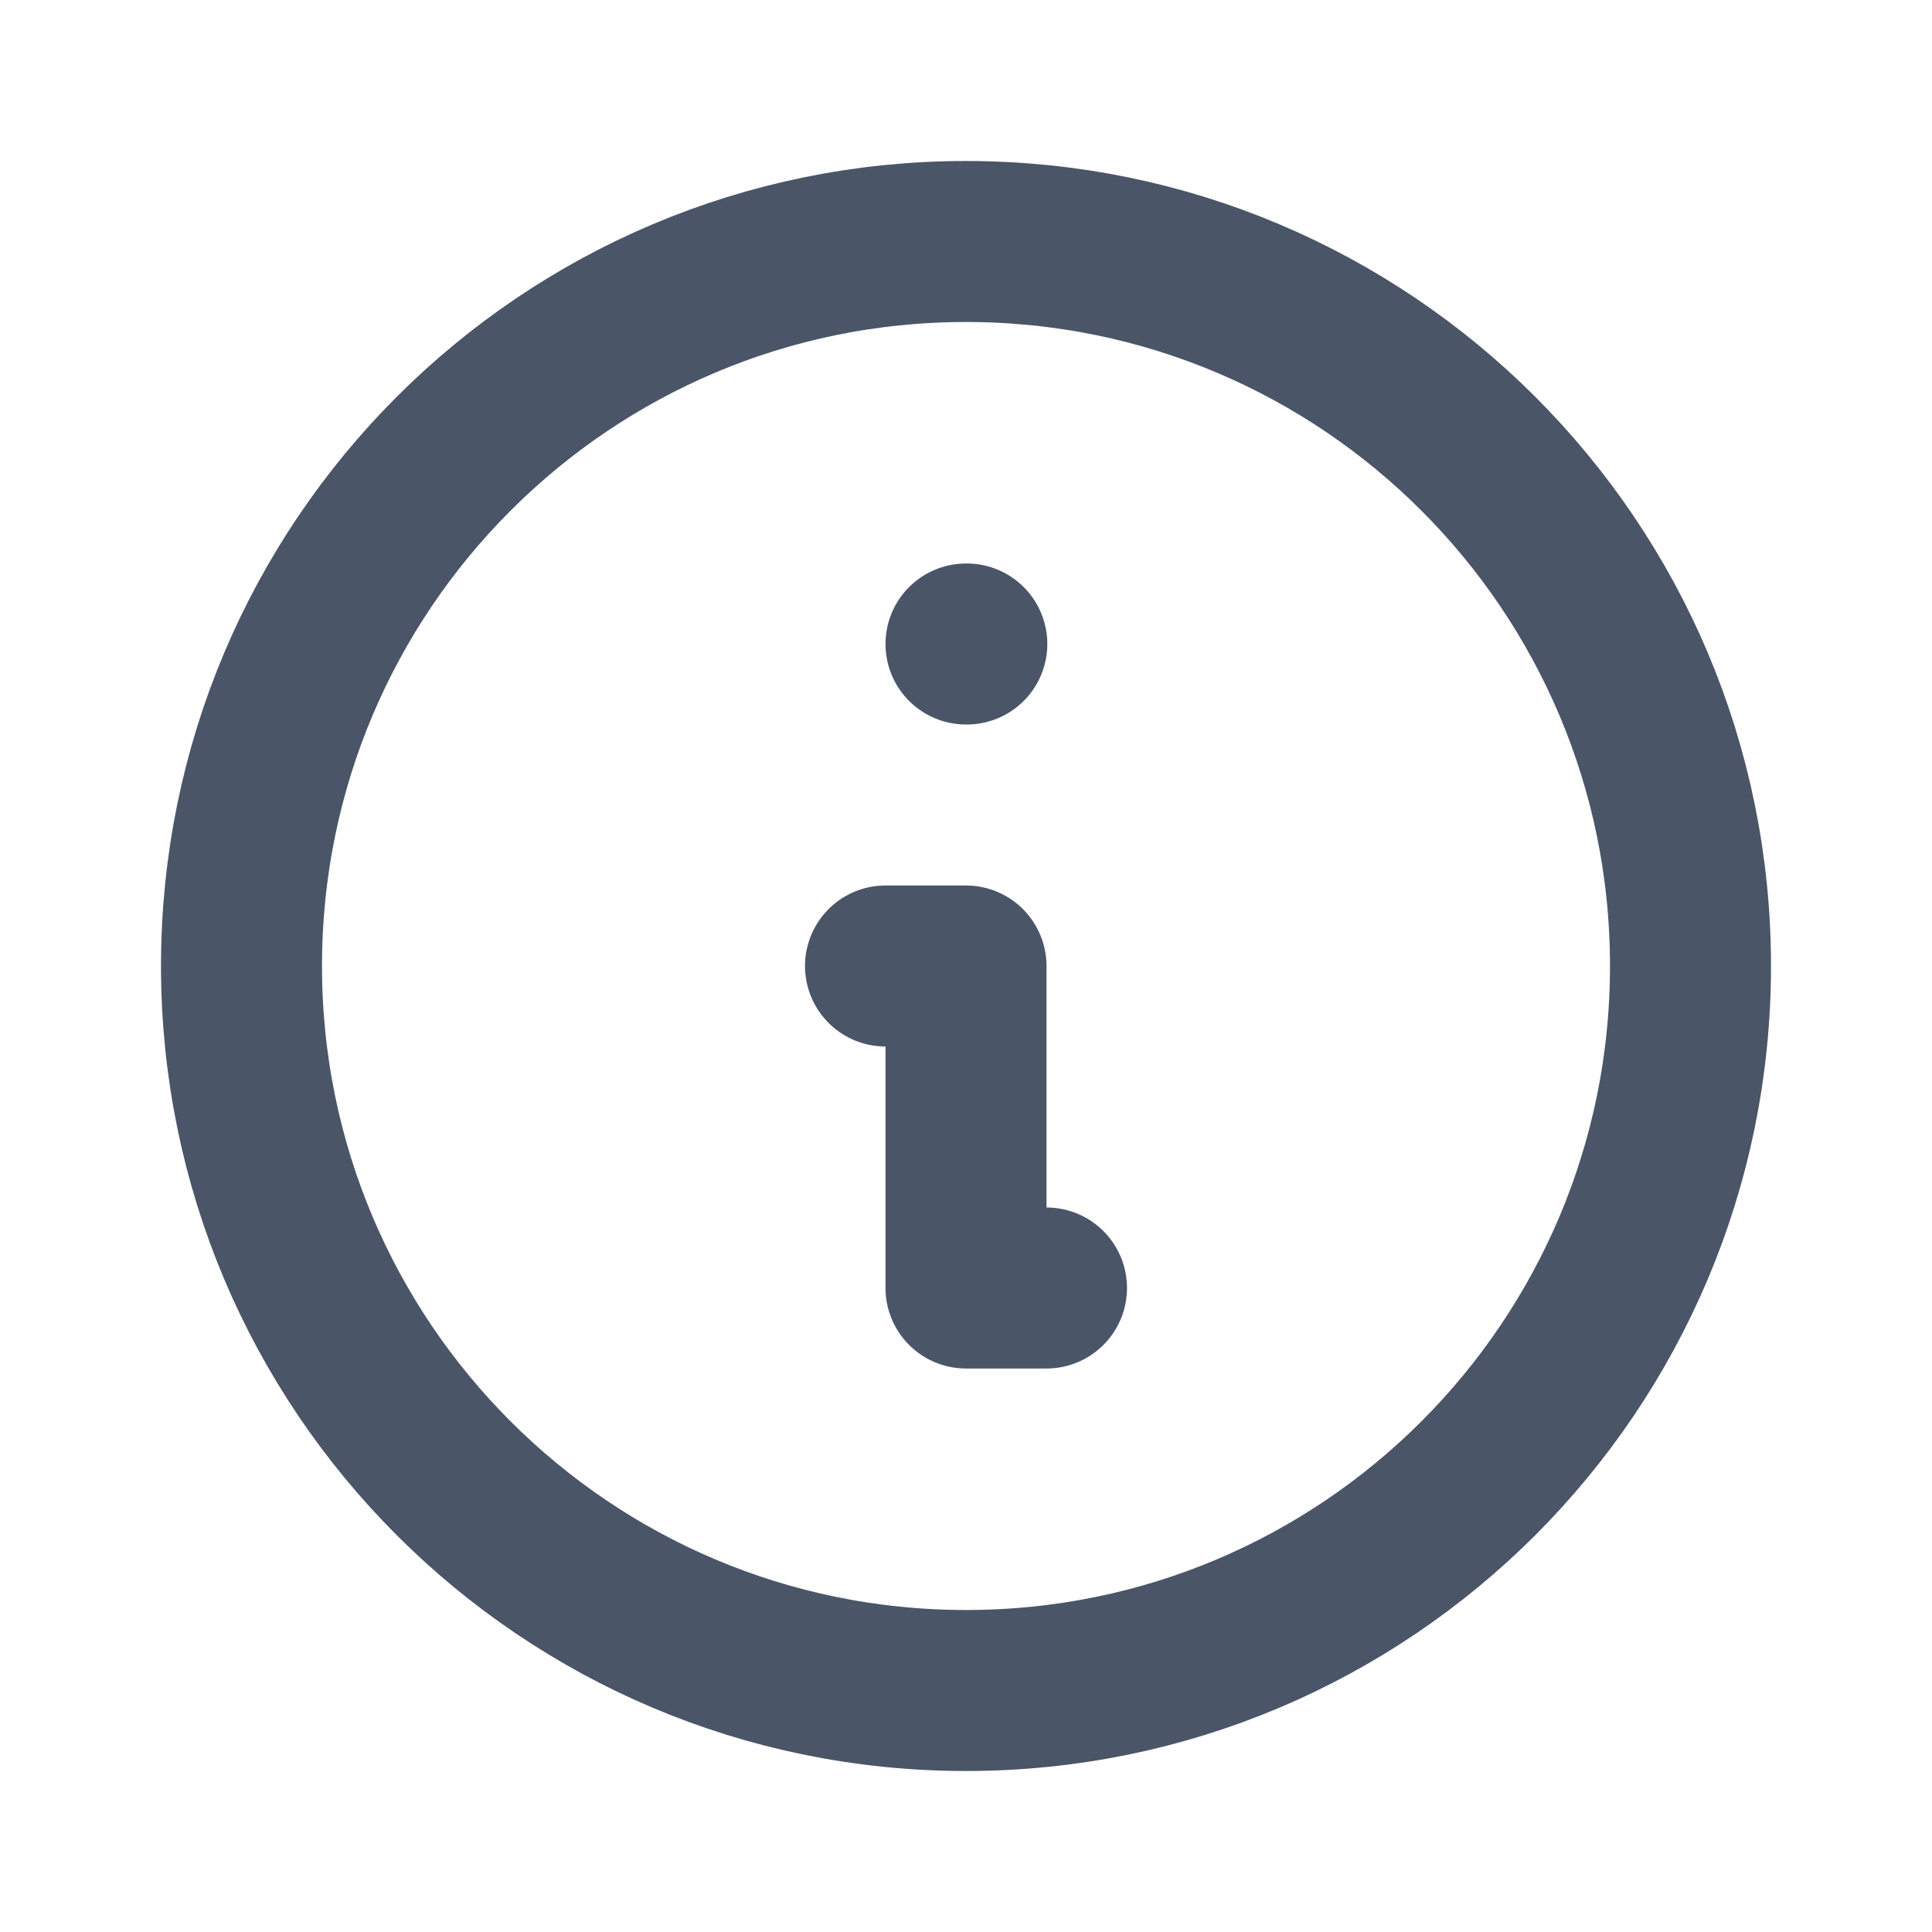
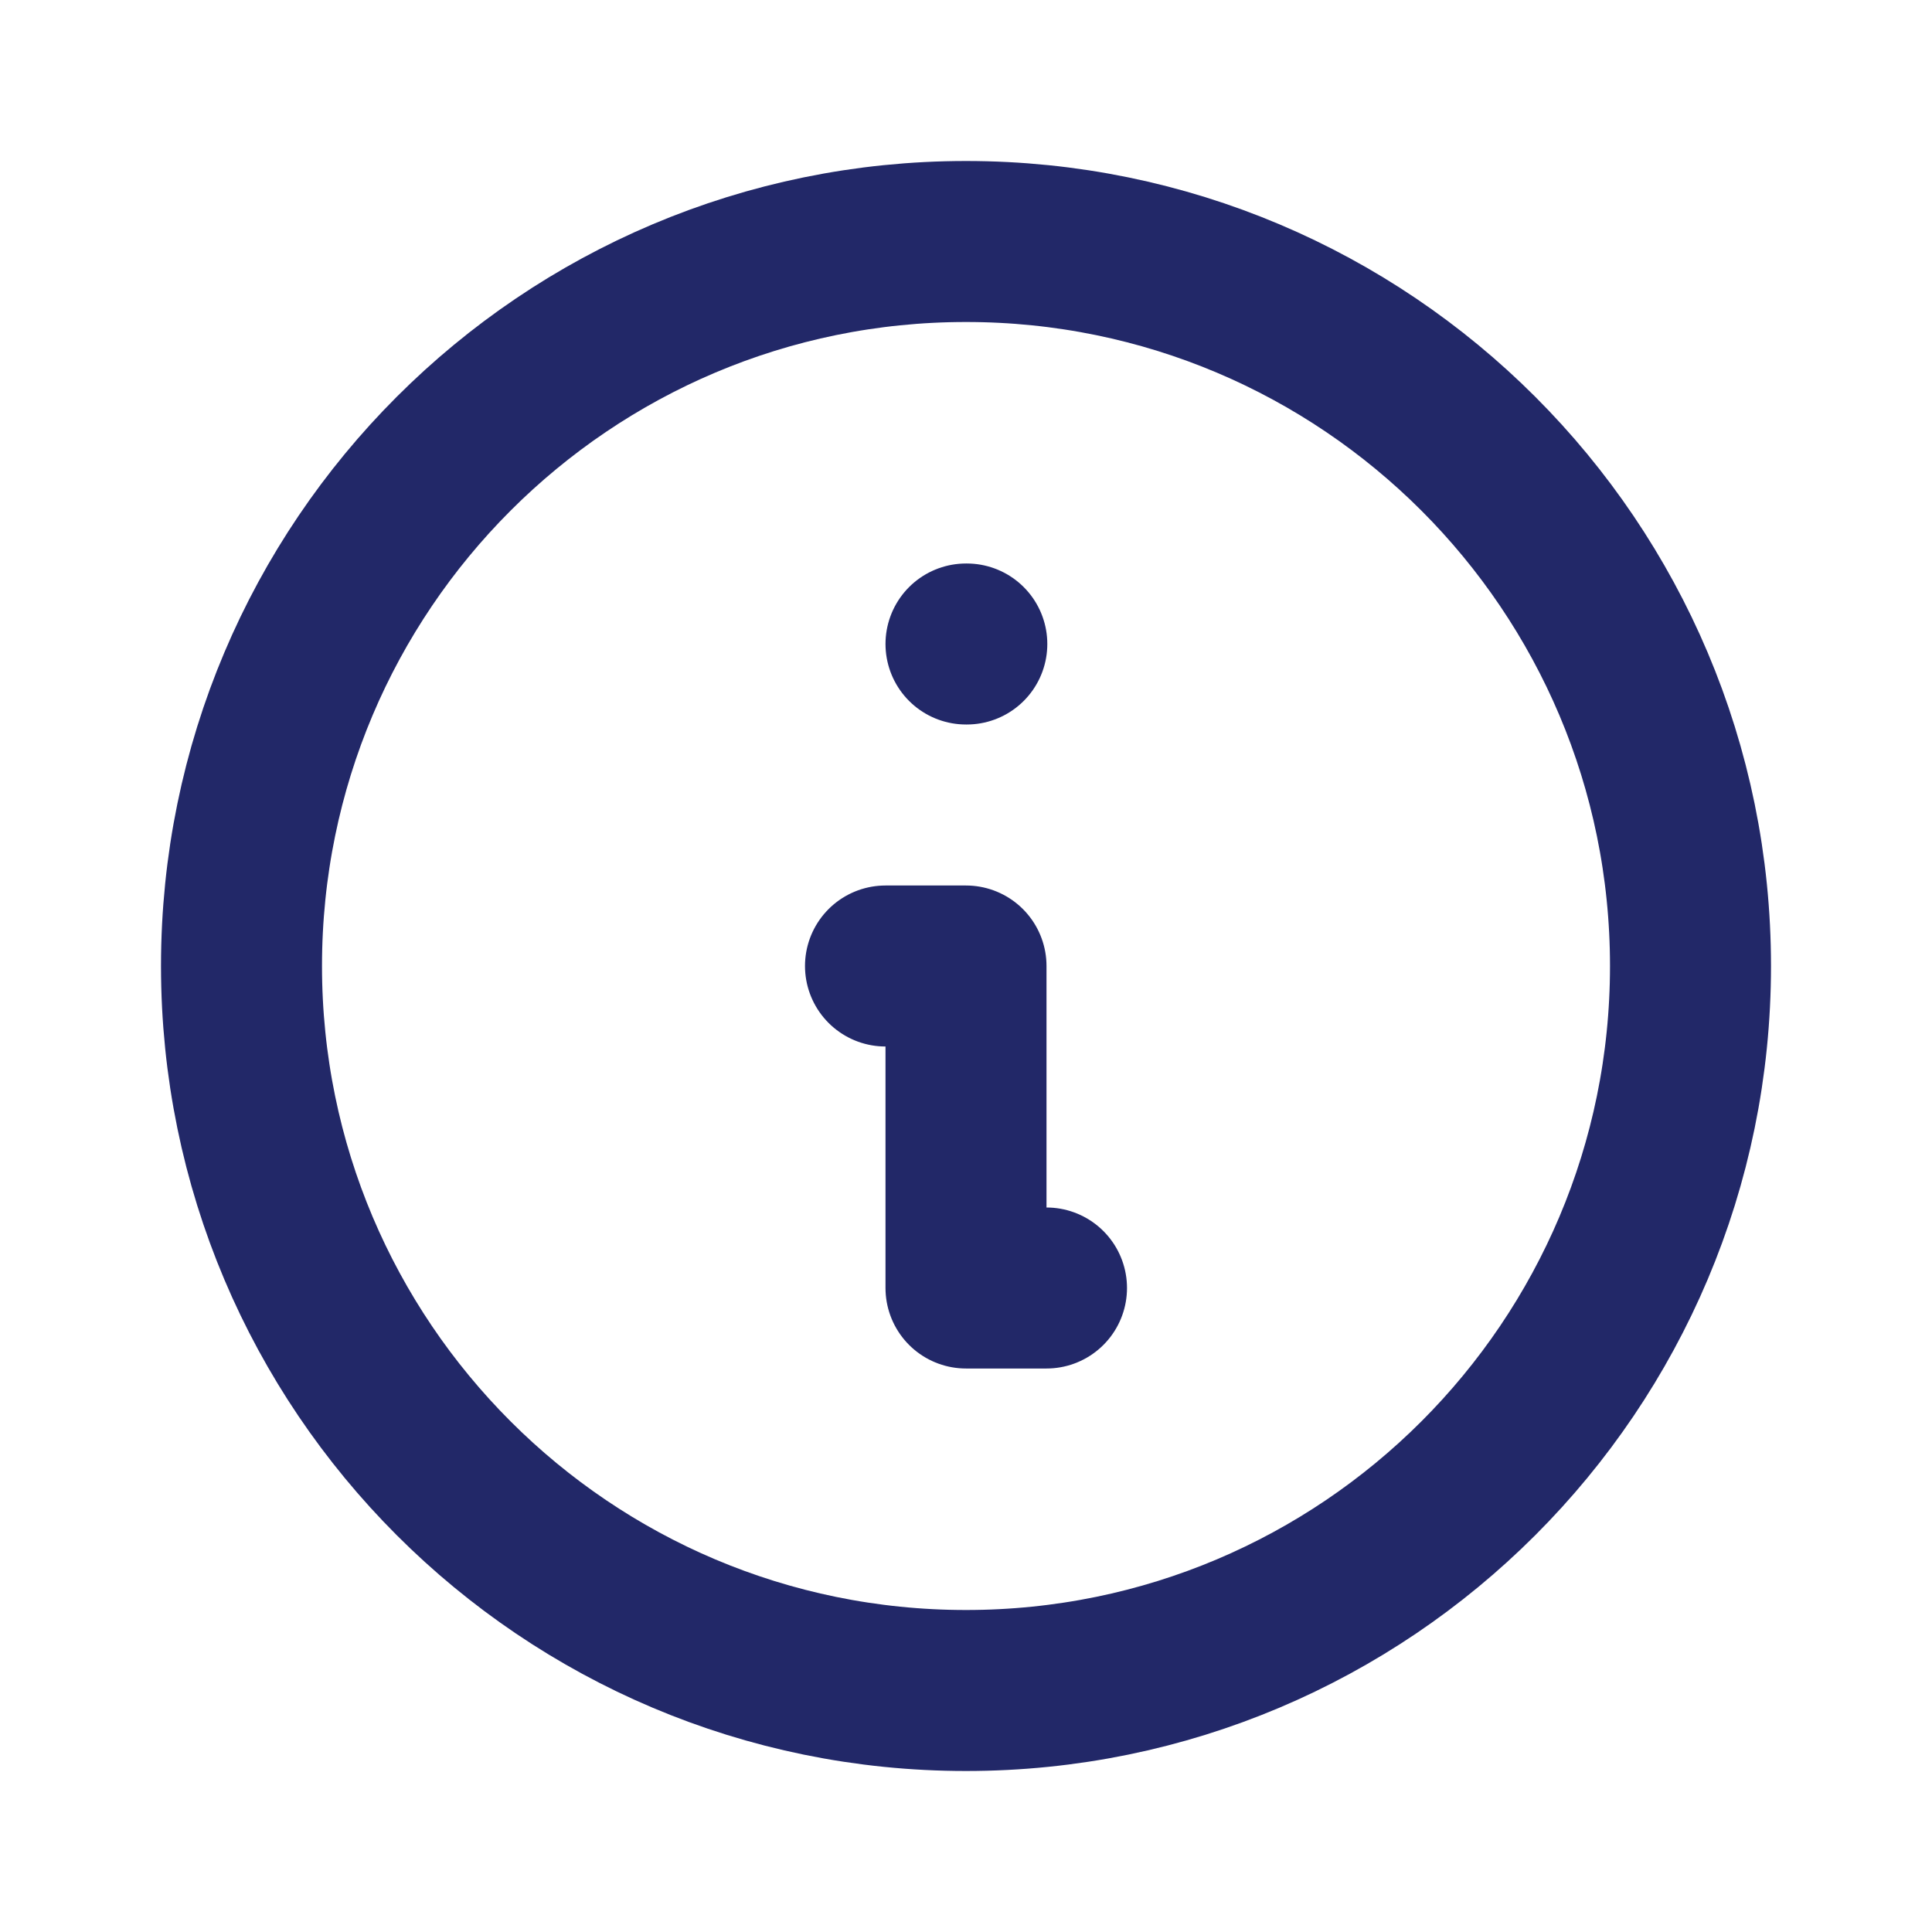
<svg xmlns="http://www.w3.org/2000/svg" width="24" height="24" viewBox="0 0 24 24" fill="none">
-   <path d="M13 16H12V12H11M12 8H12.01M21 12C21 16.971 16.971 21 12 21C7.029 21 3 16.971 3 12C3 7.029 7.029 3 12 3C16.971 3 21 7.029 21 12Z" stroke="#4A5568" stroke-width="2" stroke-linecap="round" stroke-linejoin="round" />
+   <path d="M13 16H12V12H11M12 8H12.01M21 12C21 16.971 16.971 21 12 21C7.029 21 3 16.971 3 12C3 7.029 7.029 3 12 3C16.971 3 21 7.029 21 12Z" stroke="#222868" stroke-width="2" stroke-linecap="round" stroke-linejoin="round" />
</svg>
